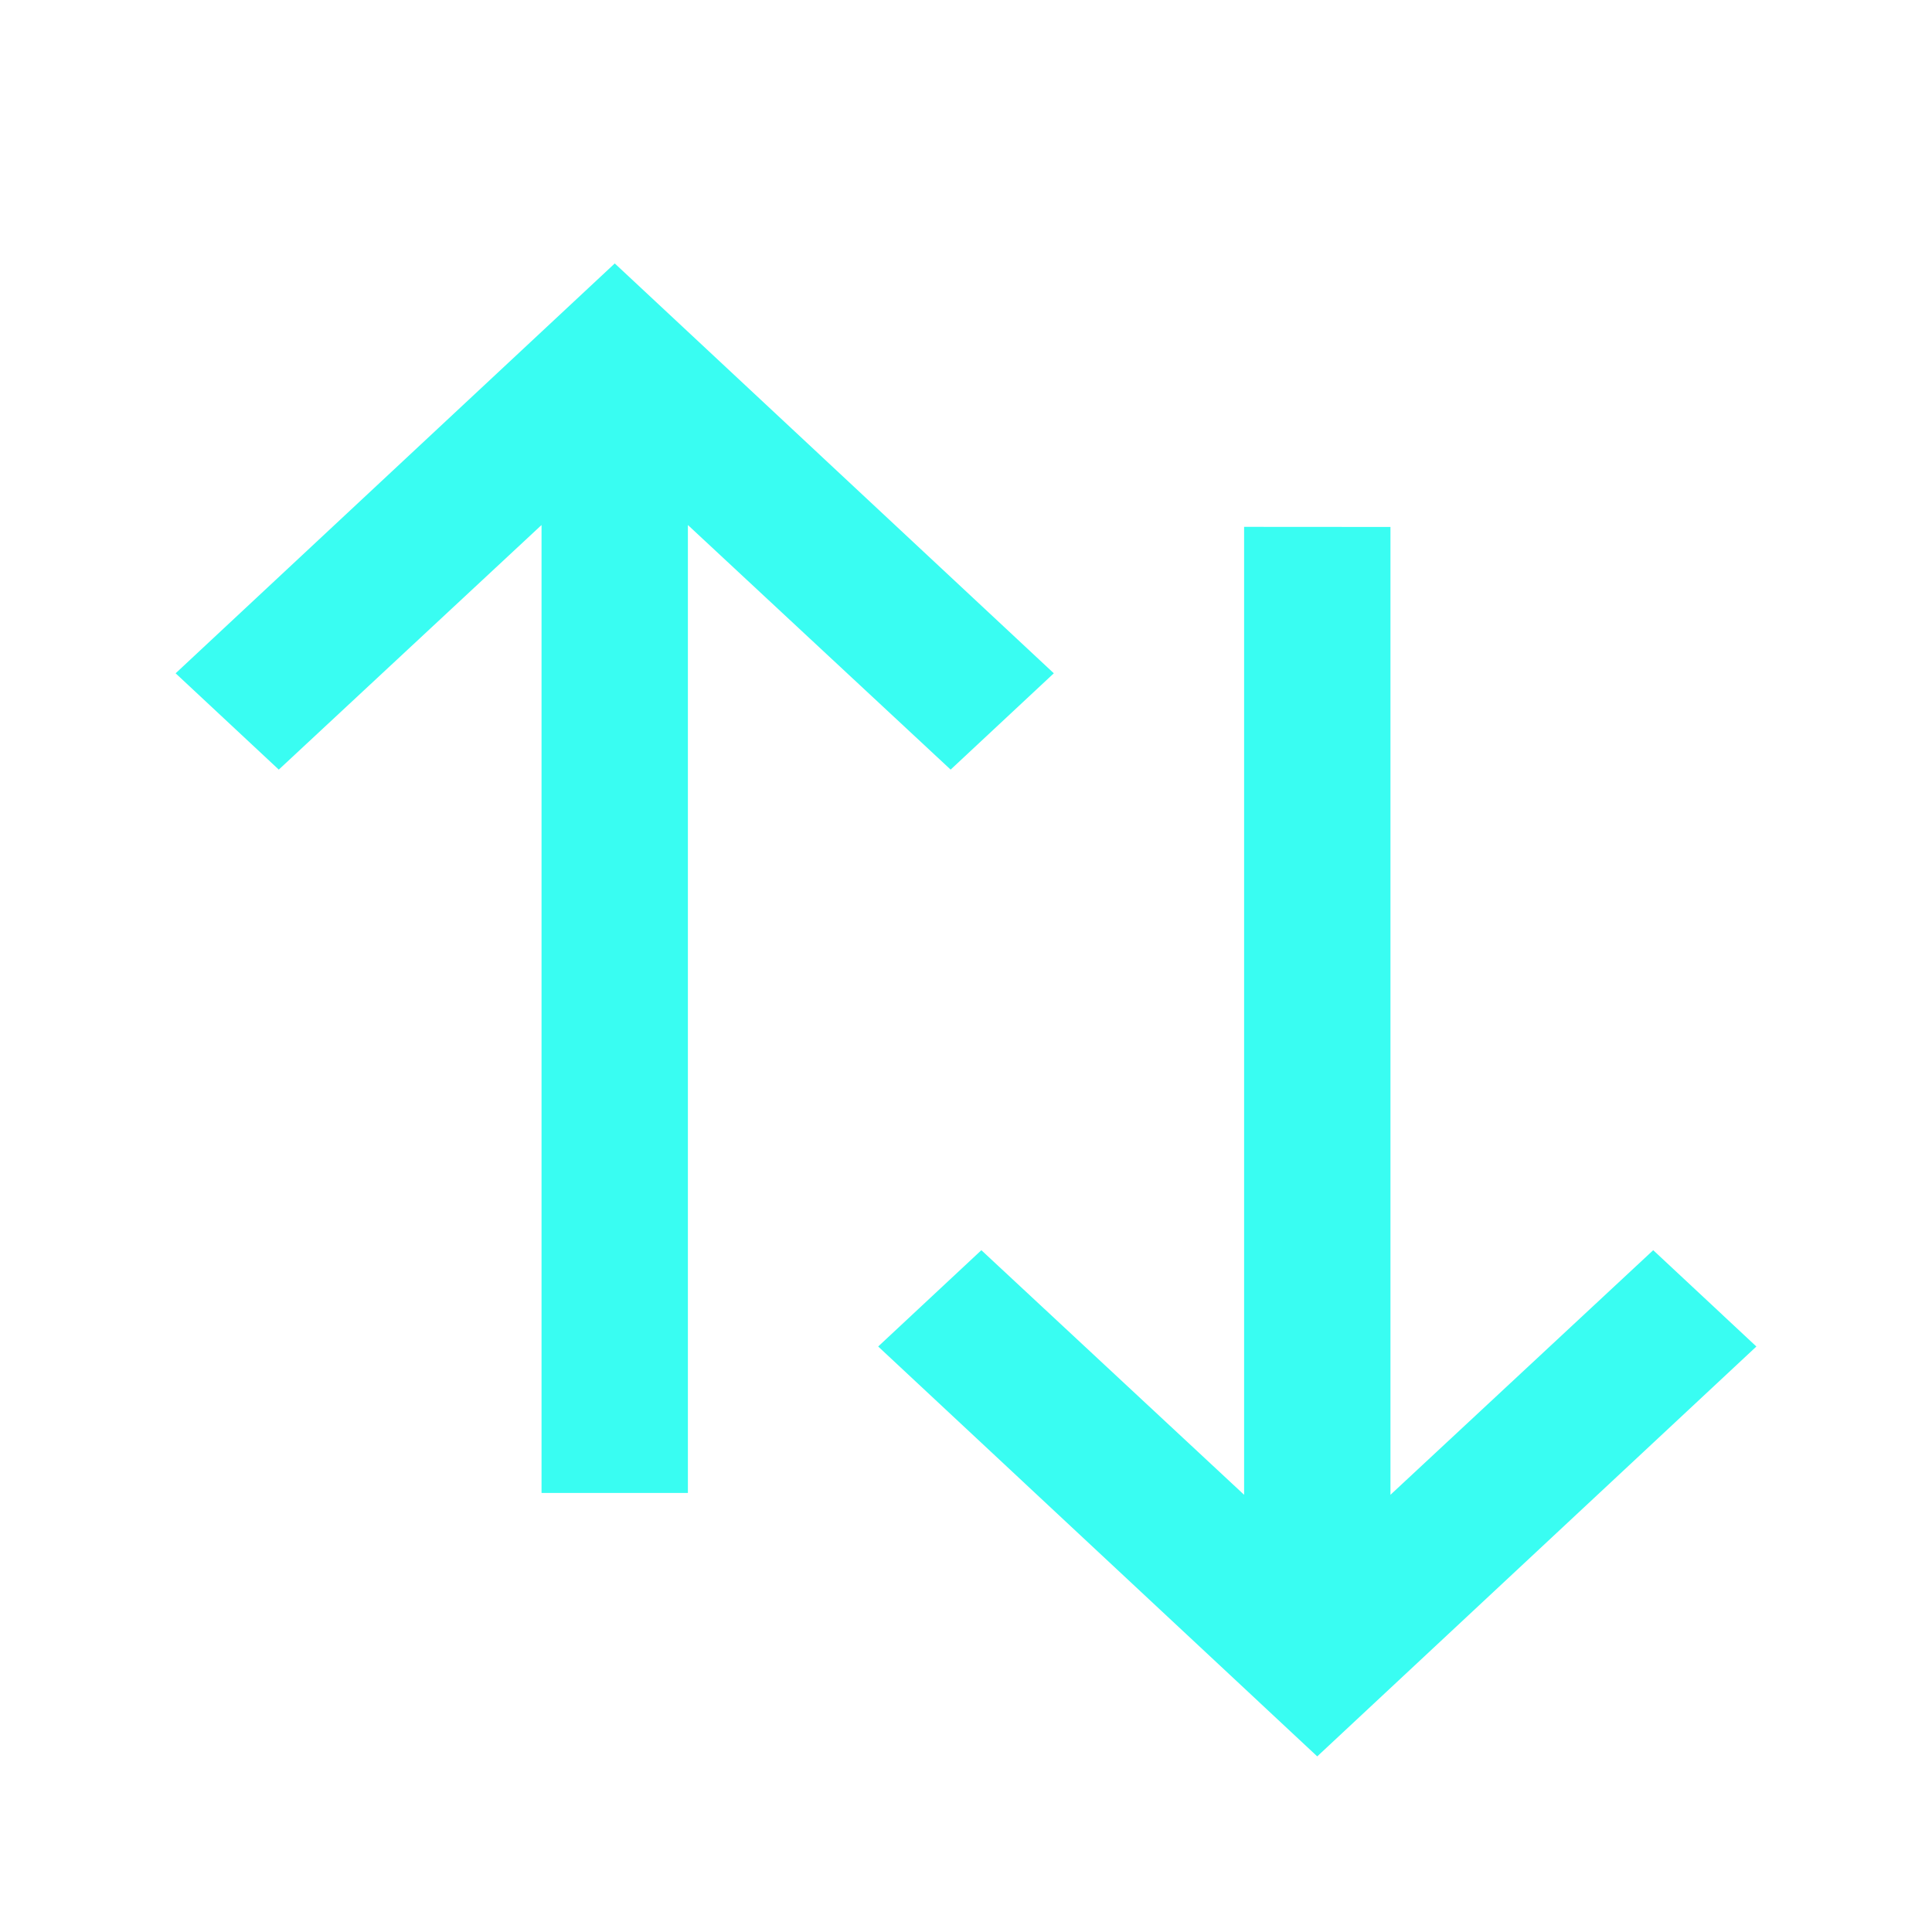
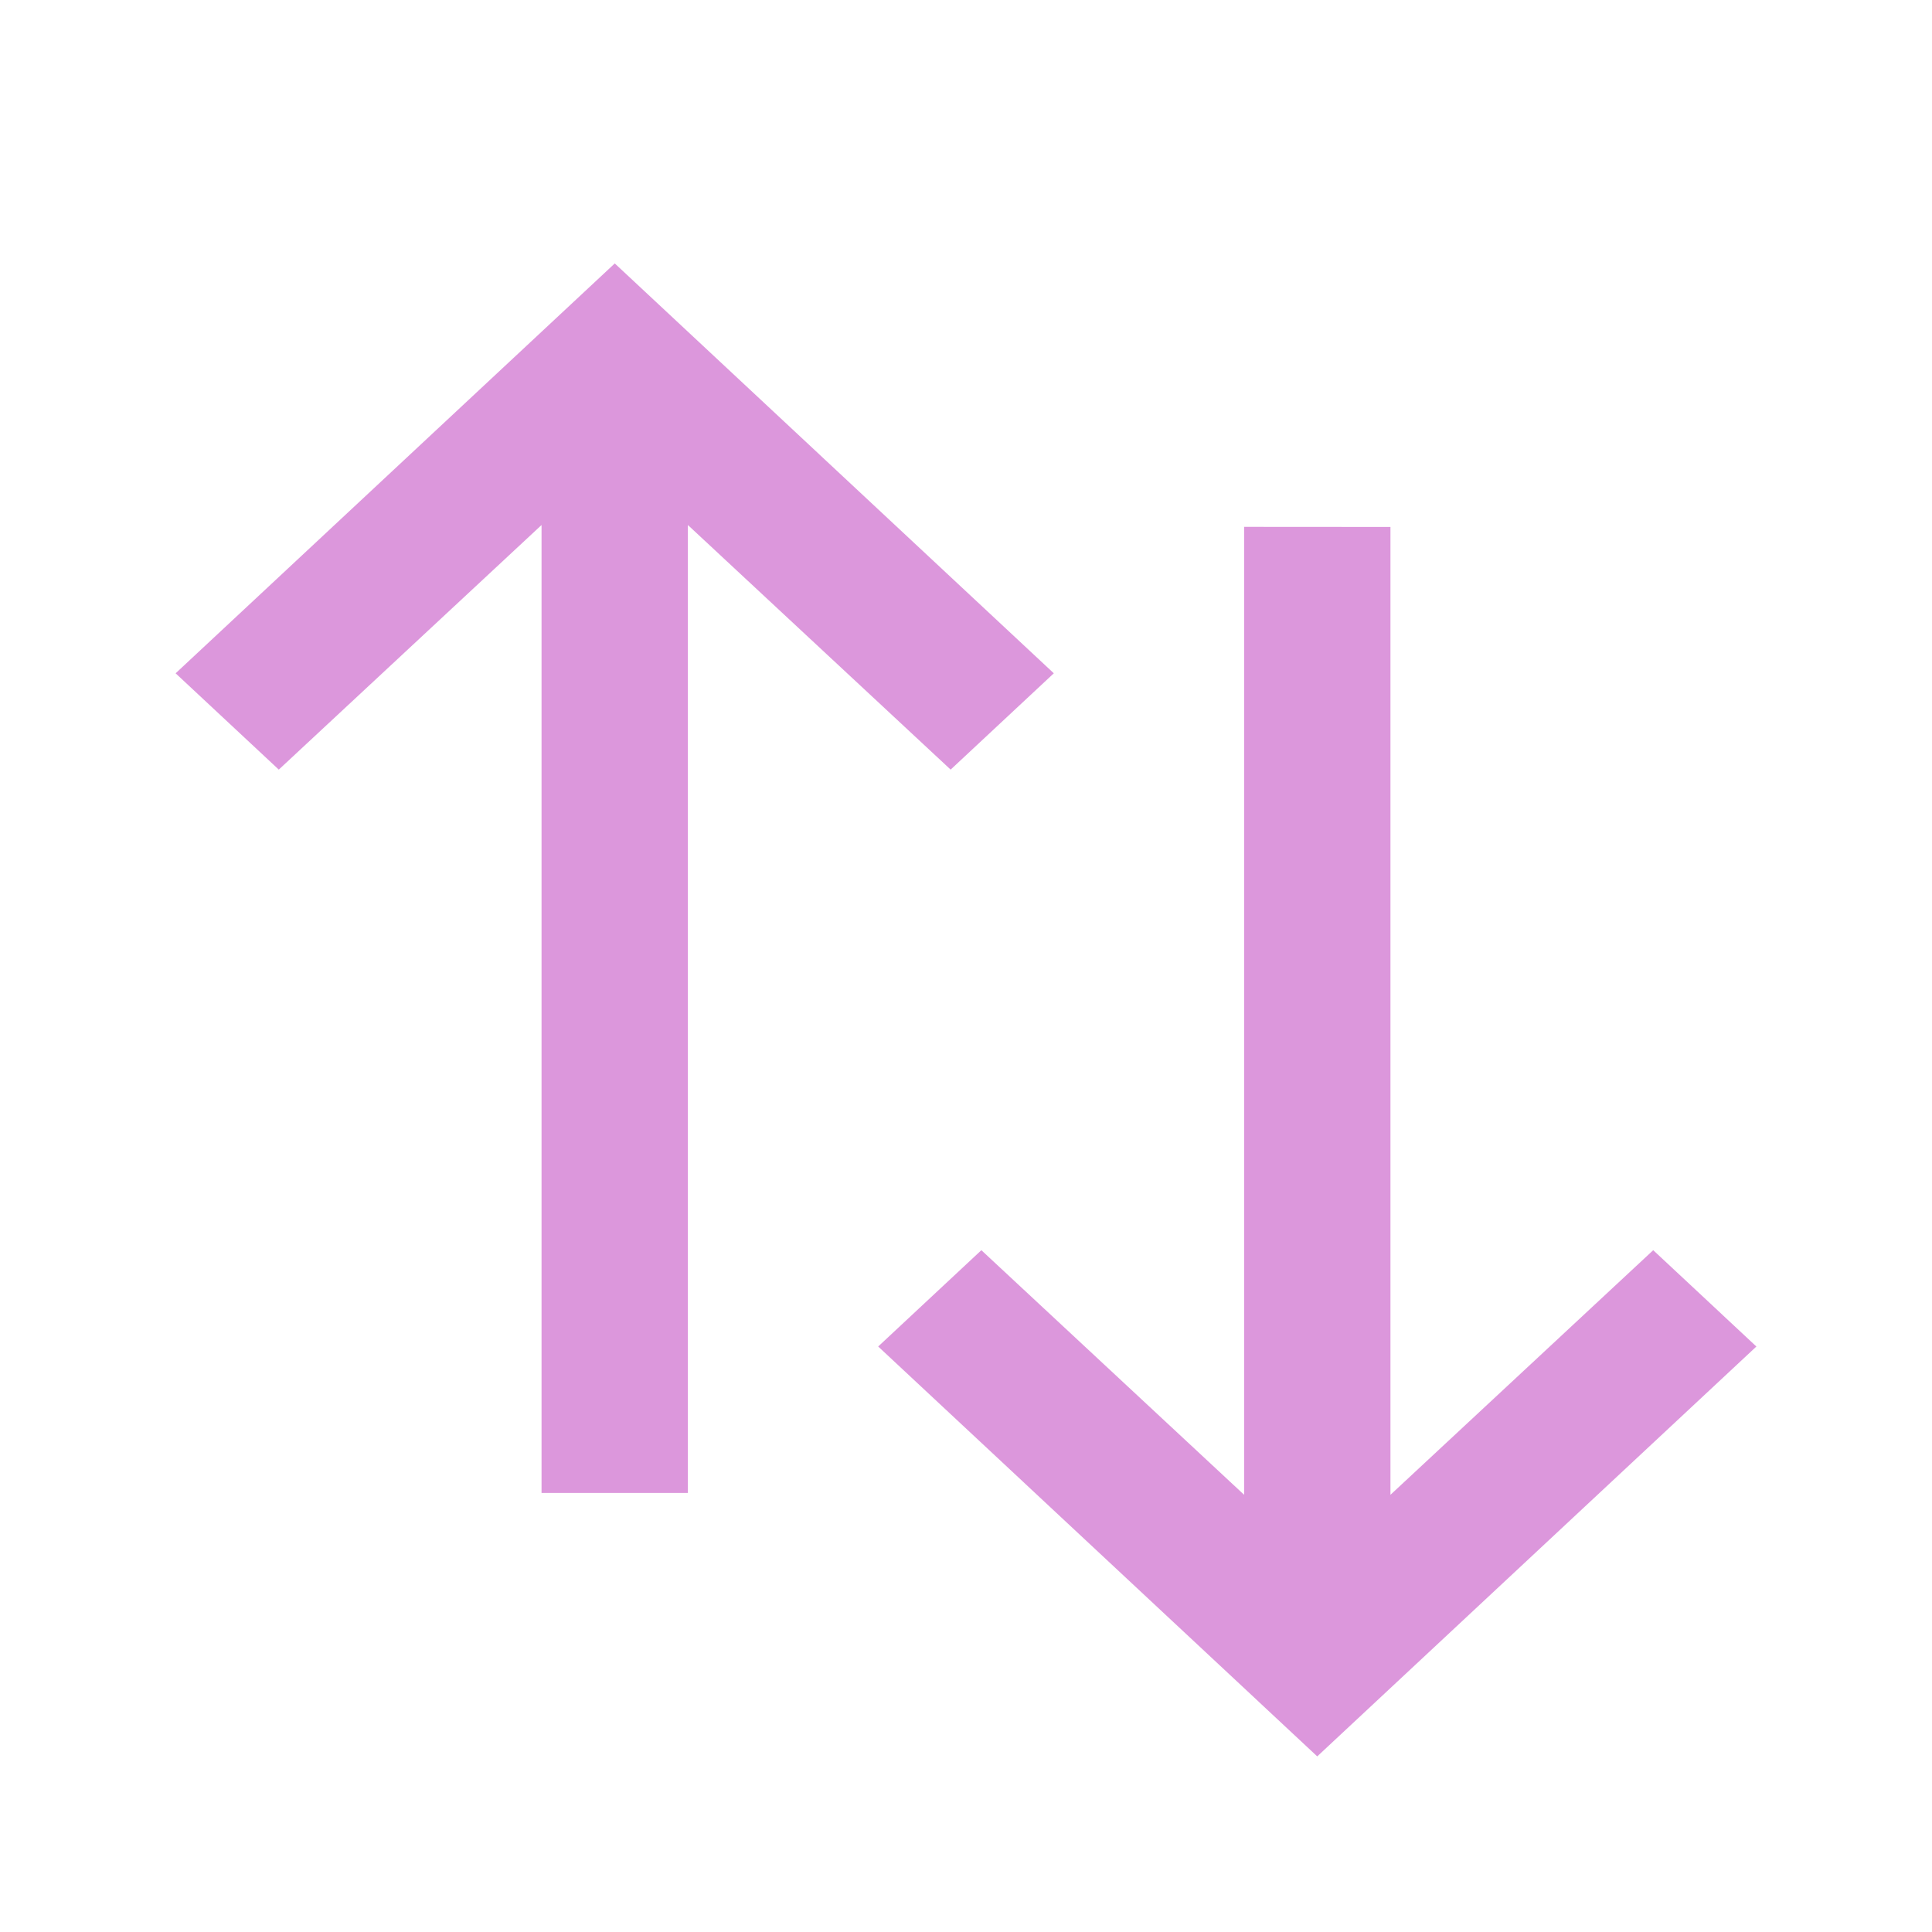
<svg xmlns="http://www.w3.org/2000/svg" width="20" height="20" viewBox="0 0 20 20">
-   <g fill="#39FDF2" fill-rule="evenodd">
+   <g fill="#DC97DC" fill-rule="evenodd">
    <path d="M5.606 15.455V5.435l-2.72 2.532-1.068-.997 4.546-4.243 4.545 4.243-1.068.997-2.72-2.532v10.02zM14.394 5.455v10.019l2.72-2.532 1.068.997-4.546 4.243-4.545-4.243 1.068-.997 2.72 2.532V5.454z" />
  </g>
</svg>
